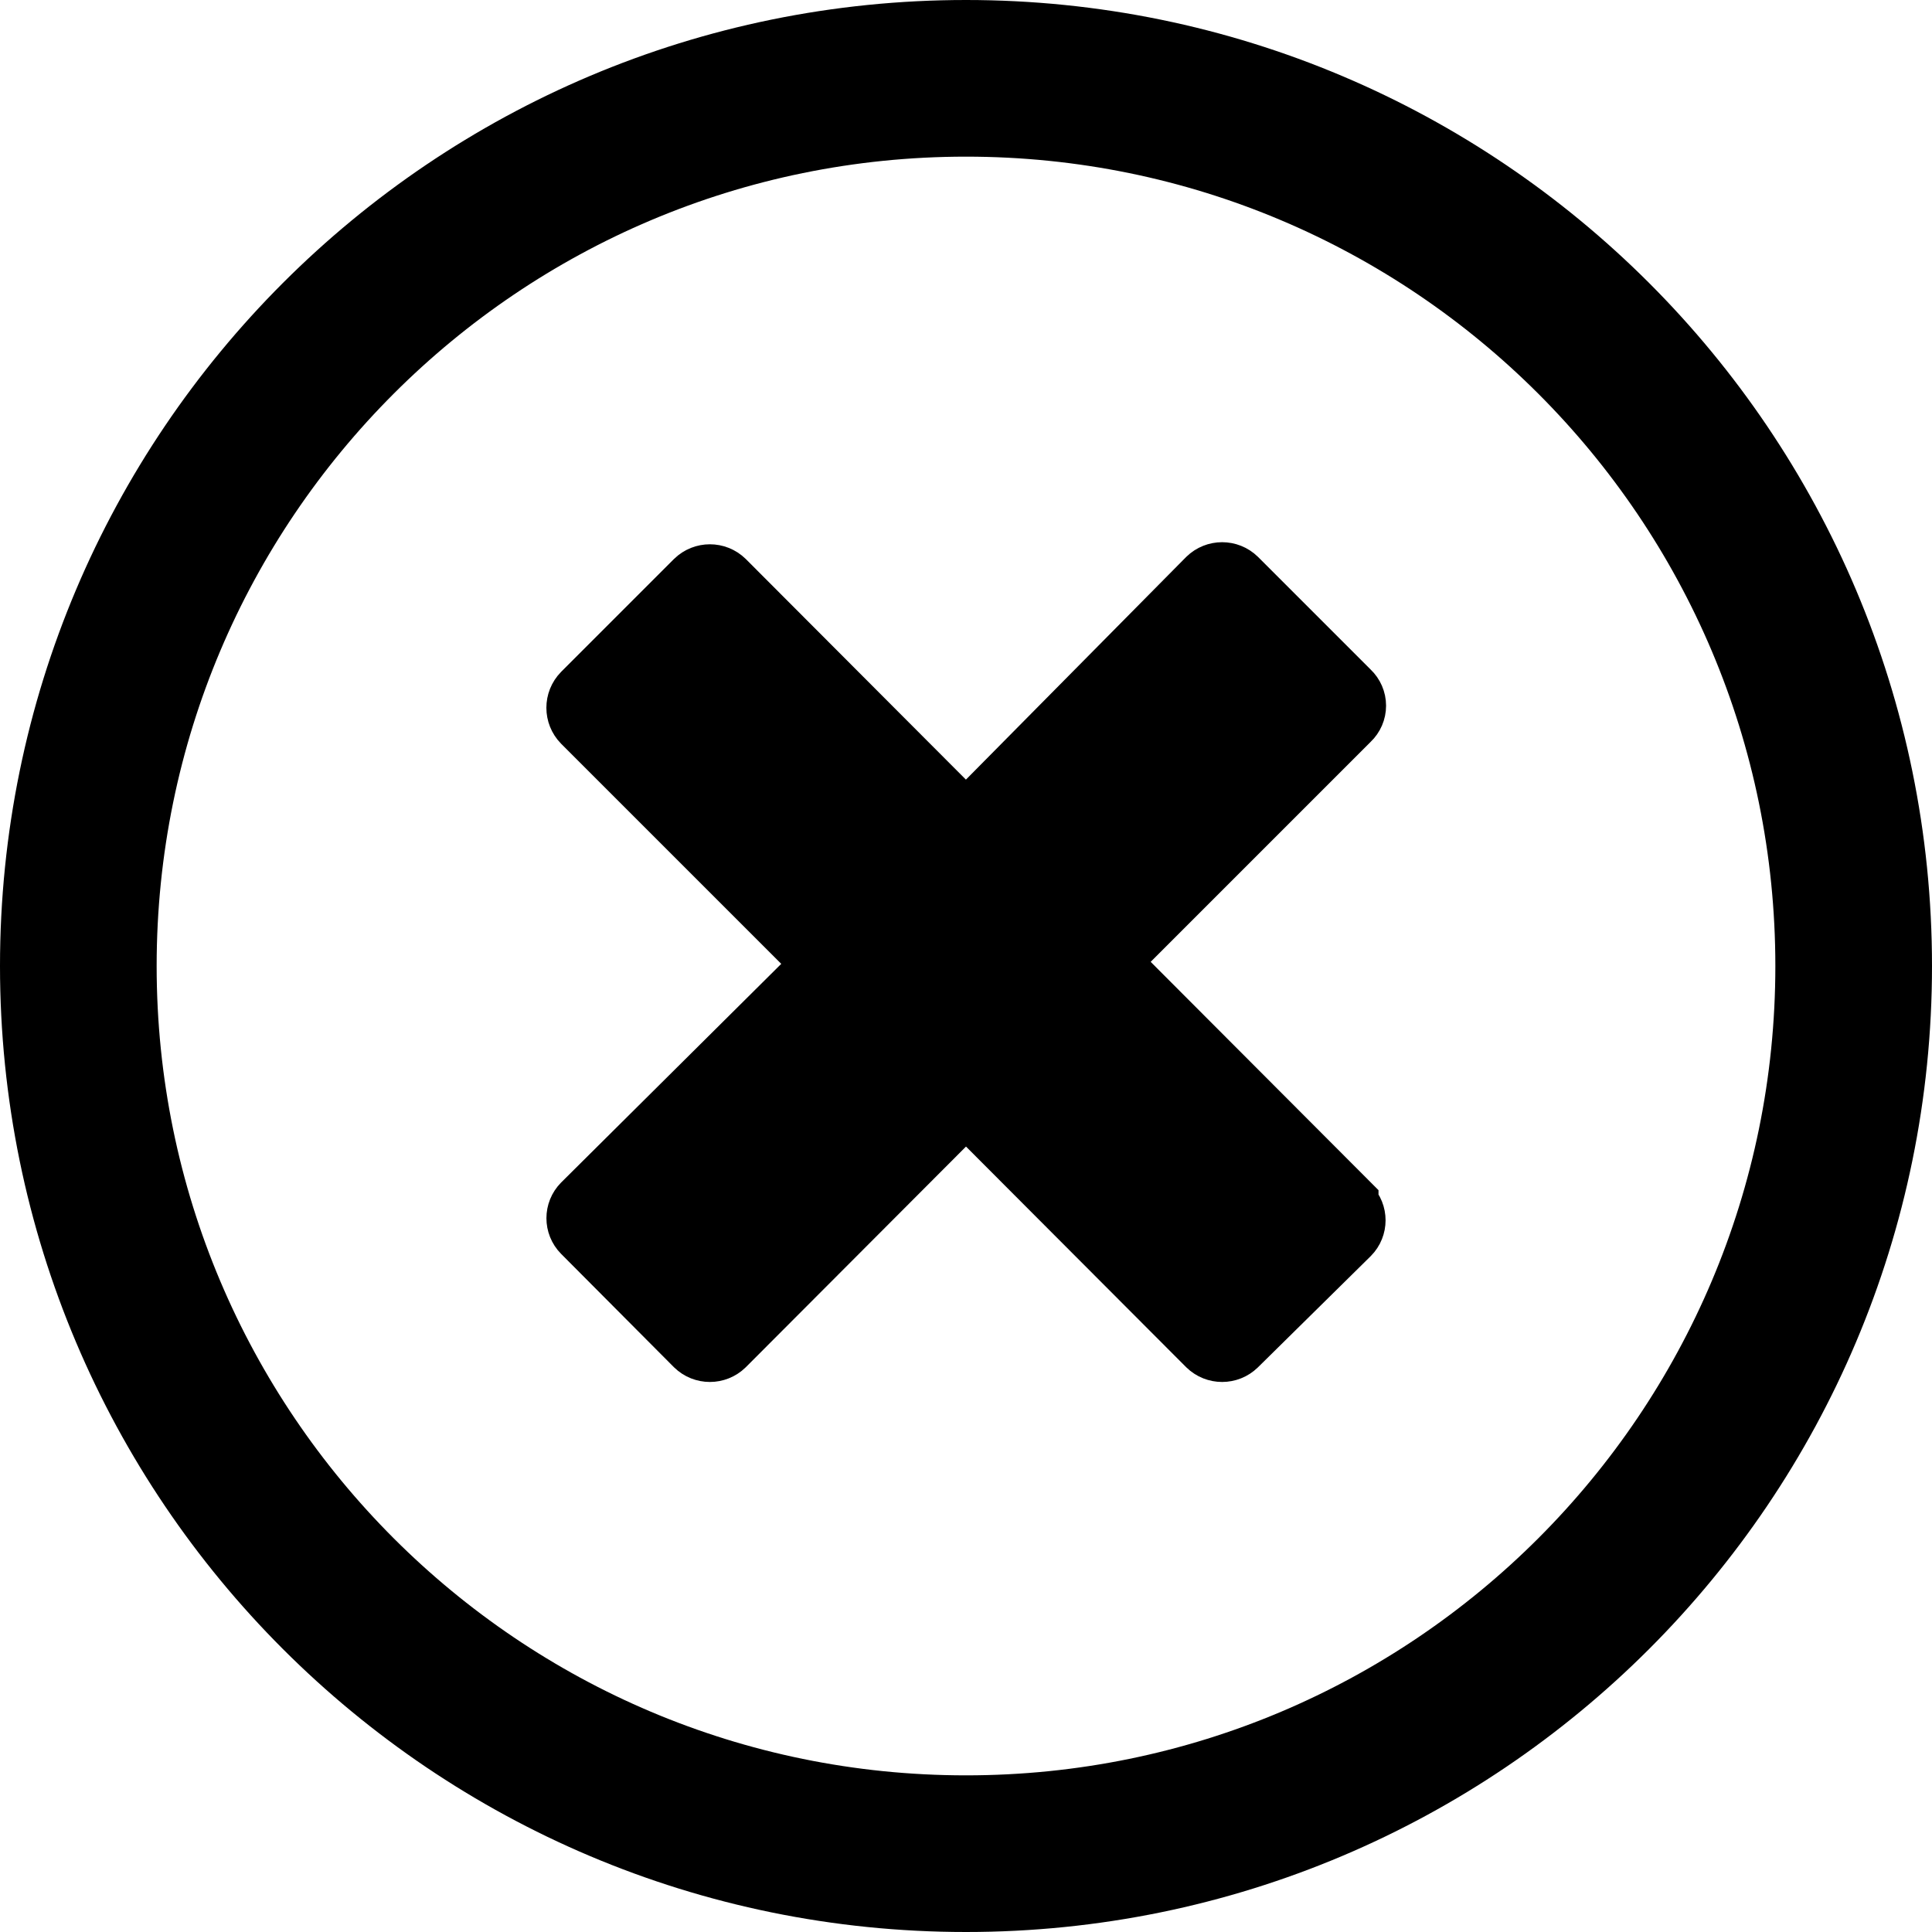
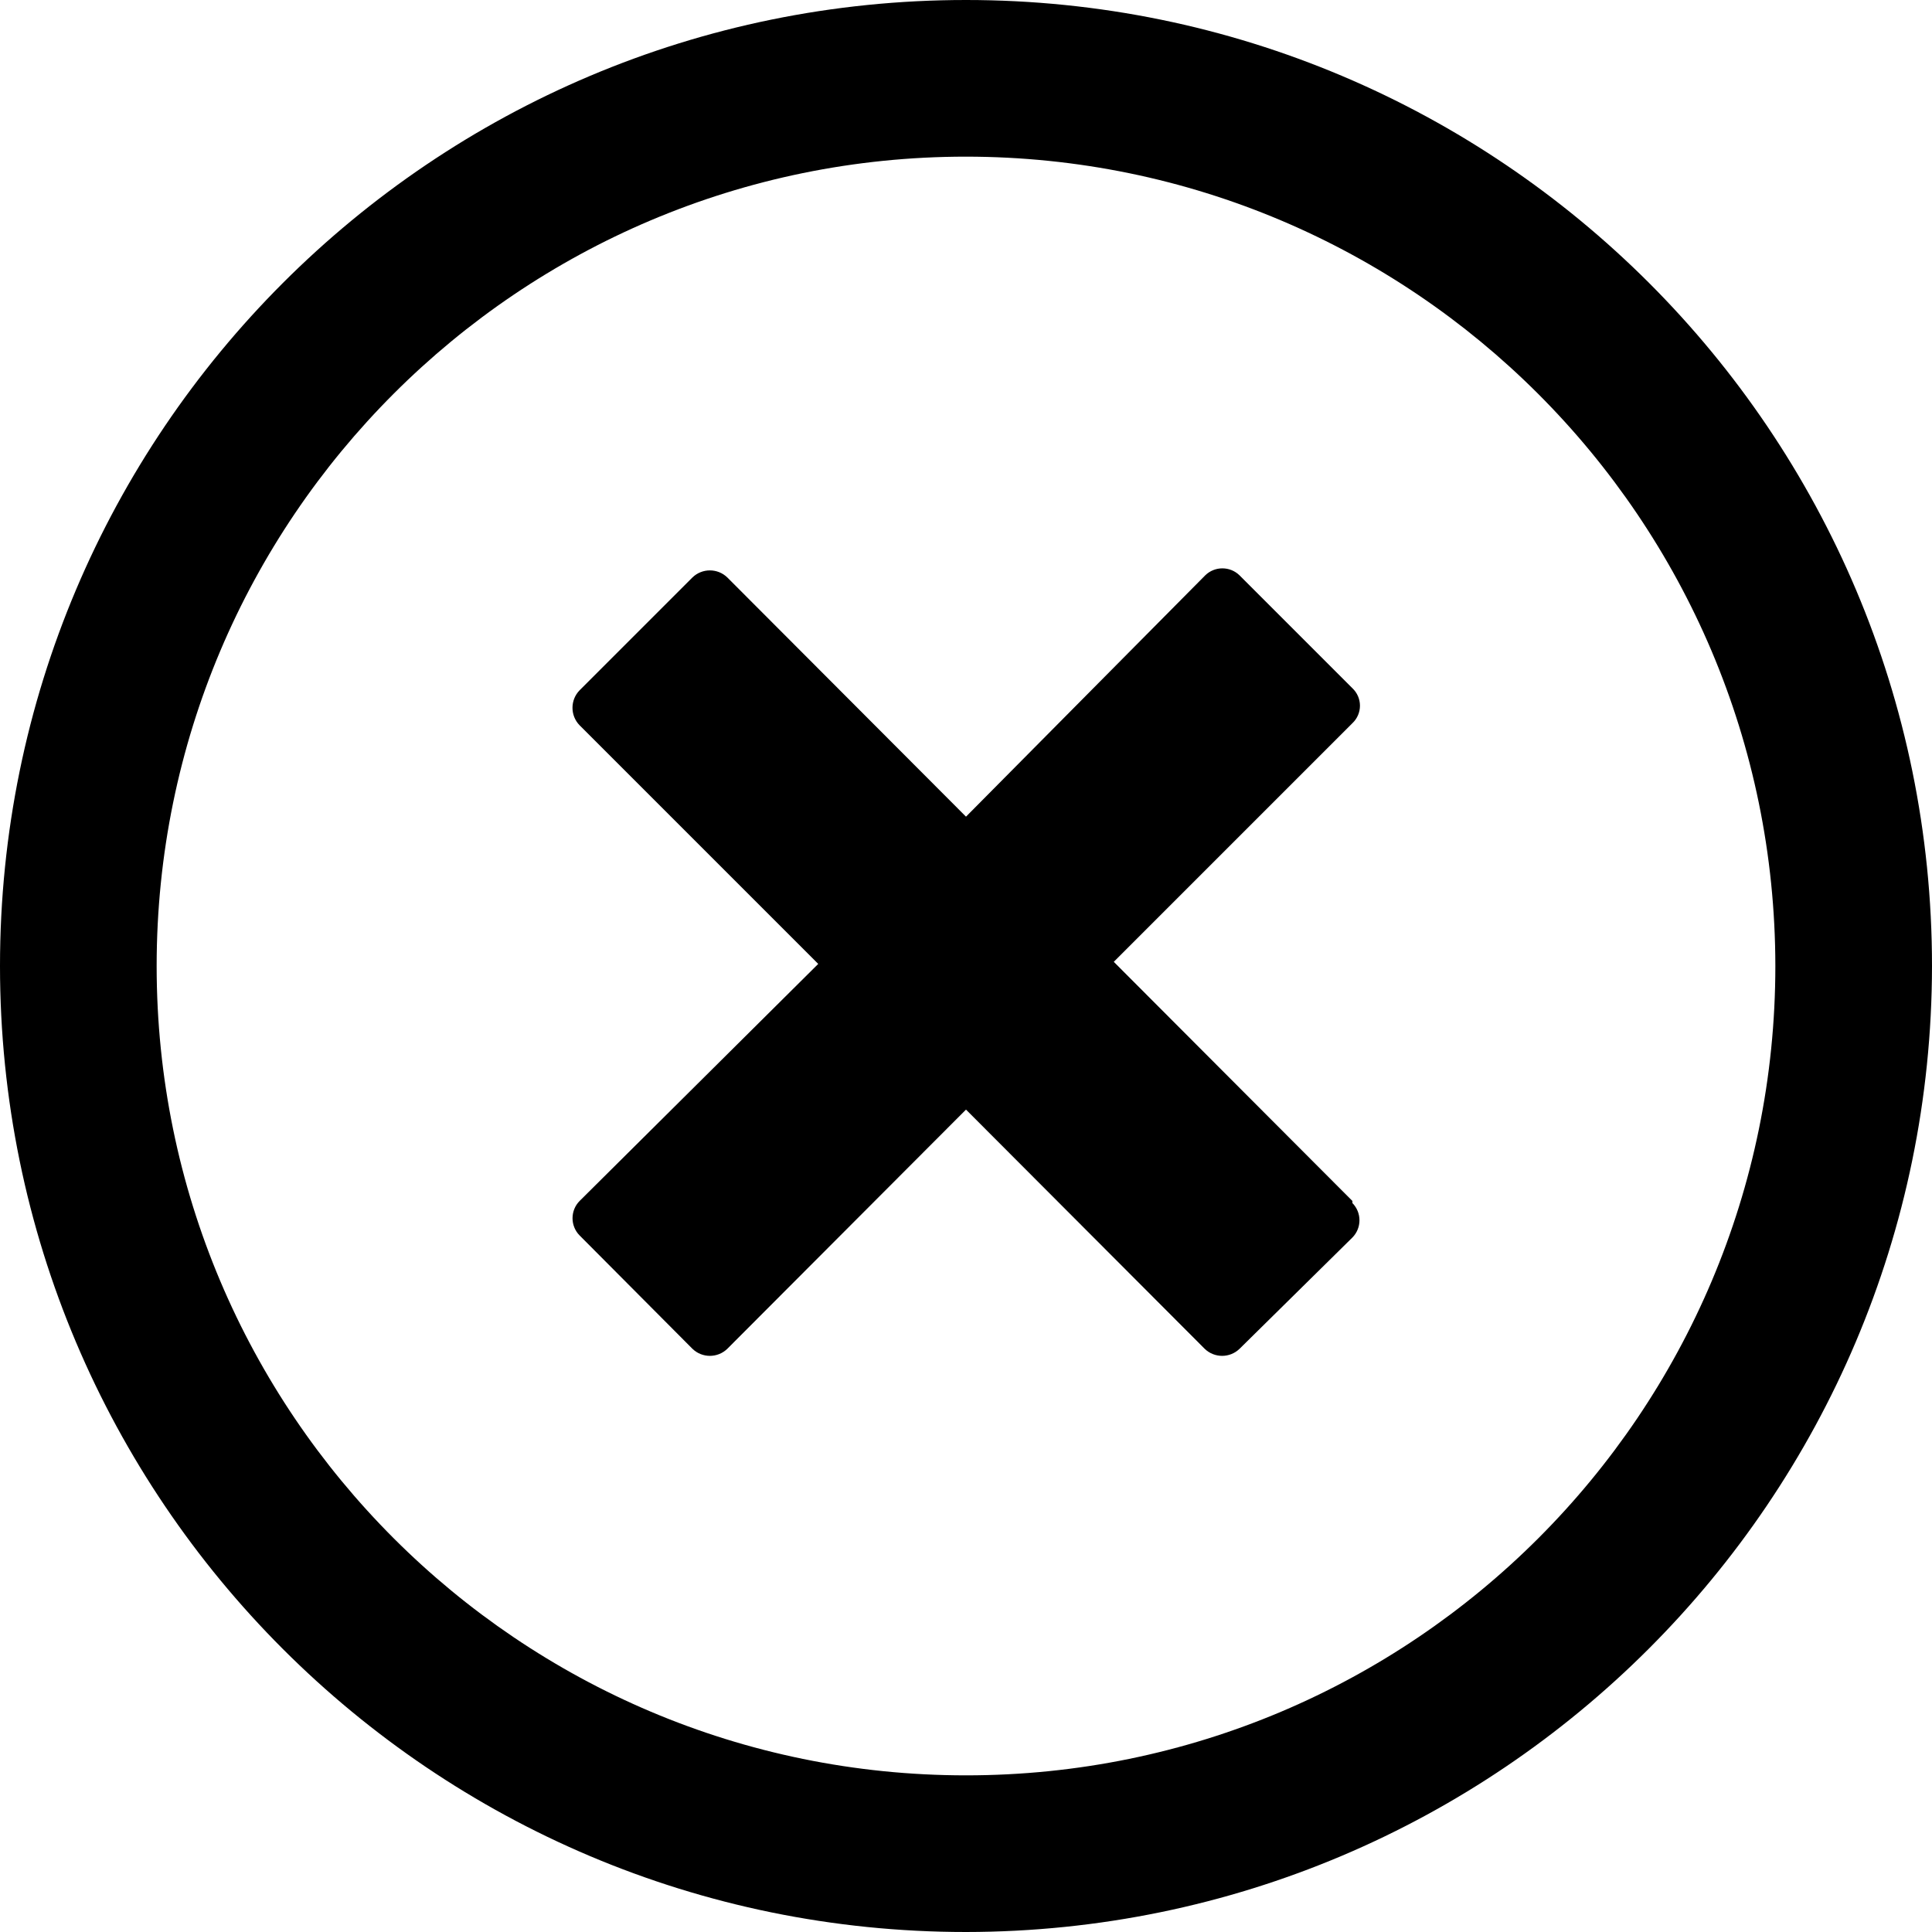
<svg xmlns="http://www.w3.org/2000/svg" viewBox="0 0 37 37">
-   <path stroke="currentColor" d="M35.5,18.5a17,17,0,1,1-17-17A17,17,0,0,1,35.5,18.5Z" fill="none" stroke-linecap="round" stroke-linejoin="round" stroke-width="3" />
-   <path stroke="currentColor" d="M25.9,23h0l-4.57-4.58,4.57-4.57h0a.46.46,0,0,0,0-.67l-2.16-2.16a.48.48,0,0,0-.67,0h0L18.5,15.64l-4.57-4.58h0a.48.48,0,0,0-.67,0L11.1,13.22a.48.48,0,0,0,0,.67h0l4.57,4.57L11.1,23h0a.47.47,0,0,0,0,.66l2.16,2.17a.48.48,0,0,0,.67,0h0l4.57-4.58,4.57,4.58h0a.48.48,0,0,0,.67,0L25.9,23.7a.47.47,0,0,0,0-.66Z" />
+   <path fill="currentColor" d="M18.5,37A18.5,18.5,0,1,1,37,18.5,18.52,18.52,0,0,1,18.5,37Zm0-34A15.5,15.5,0,1,0,34,18.5,15.51,15.51,0,0,0,18.5,3Z" />
+   <path fill="currentColor" d="M25.9,23h0l-4.57-4.58,4.57-4.57h0a.46.46,0,0,0,0-.67l-2.16-2.16a.47.47,0,0,0-.66,0h0L18.5,15.64l-4.57-4.58h0a.48.48,0,0,0-.67,0L11.1,13.22a.48.48,0,0,0,0,.67h0l4.57,4.57L11.1,23h0a.47.47,0,0,0,0,.66l2.16,2.17a.48.48,0,0,0,.67,0h0l4.57-4.58,4.57,4.58h0a.48.48,0,0,0,.67,0L25.9,23.7a.47.47,0,0,0,0-.66Z" />
</svg>
